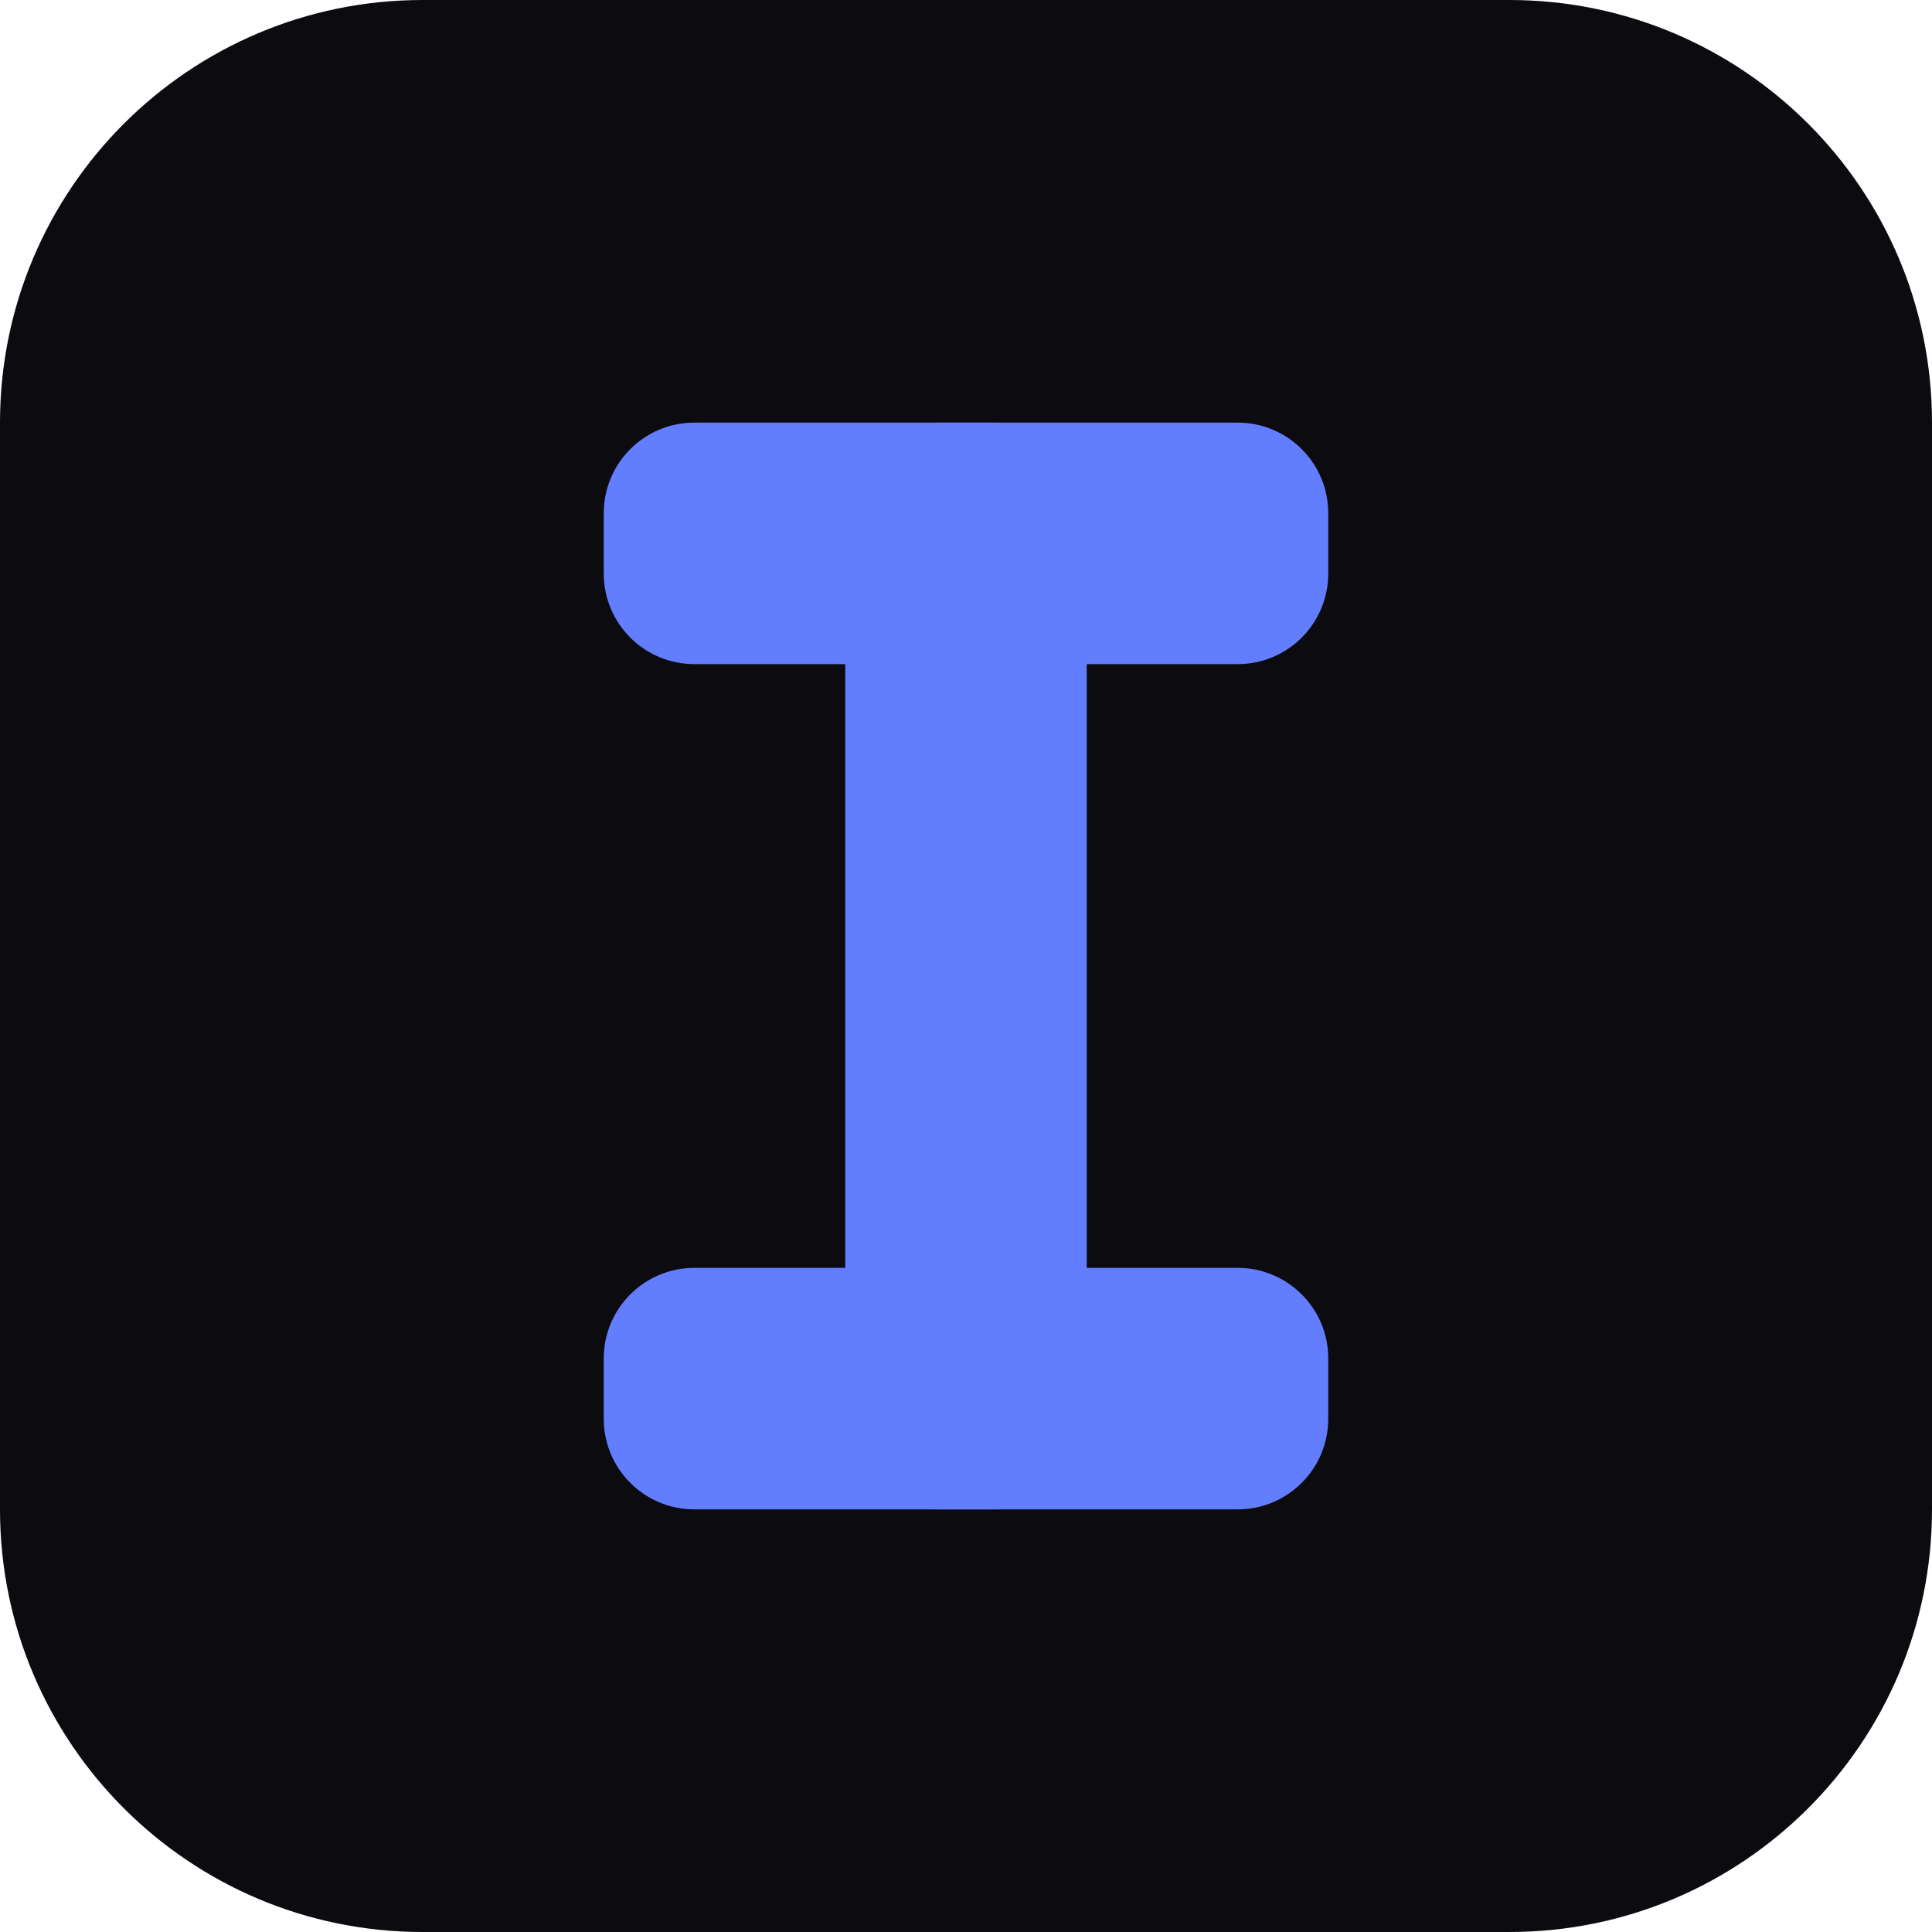
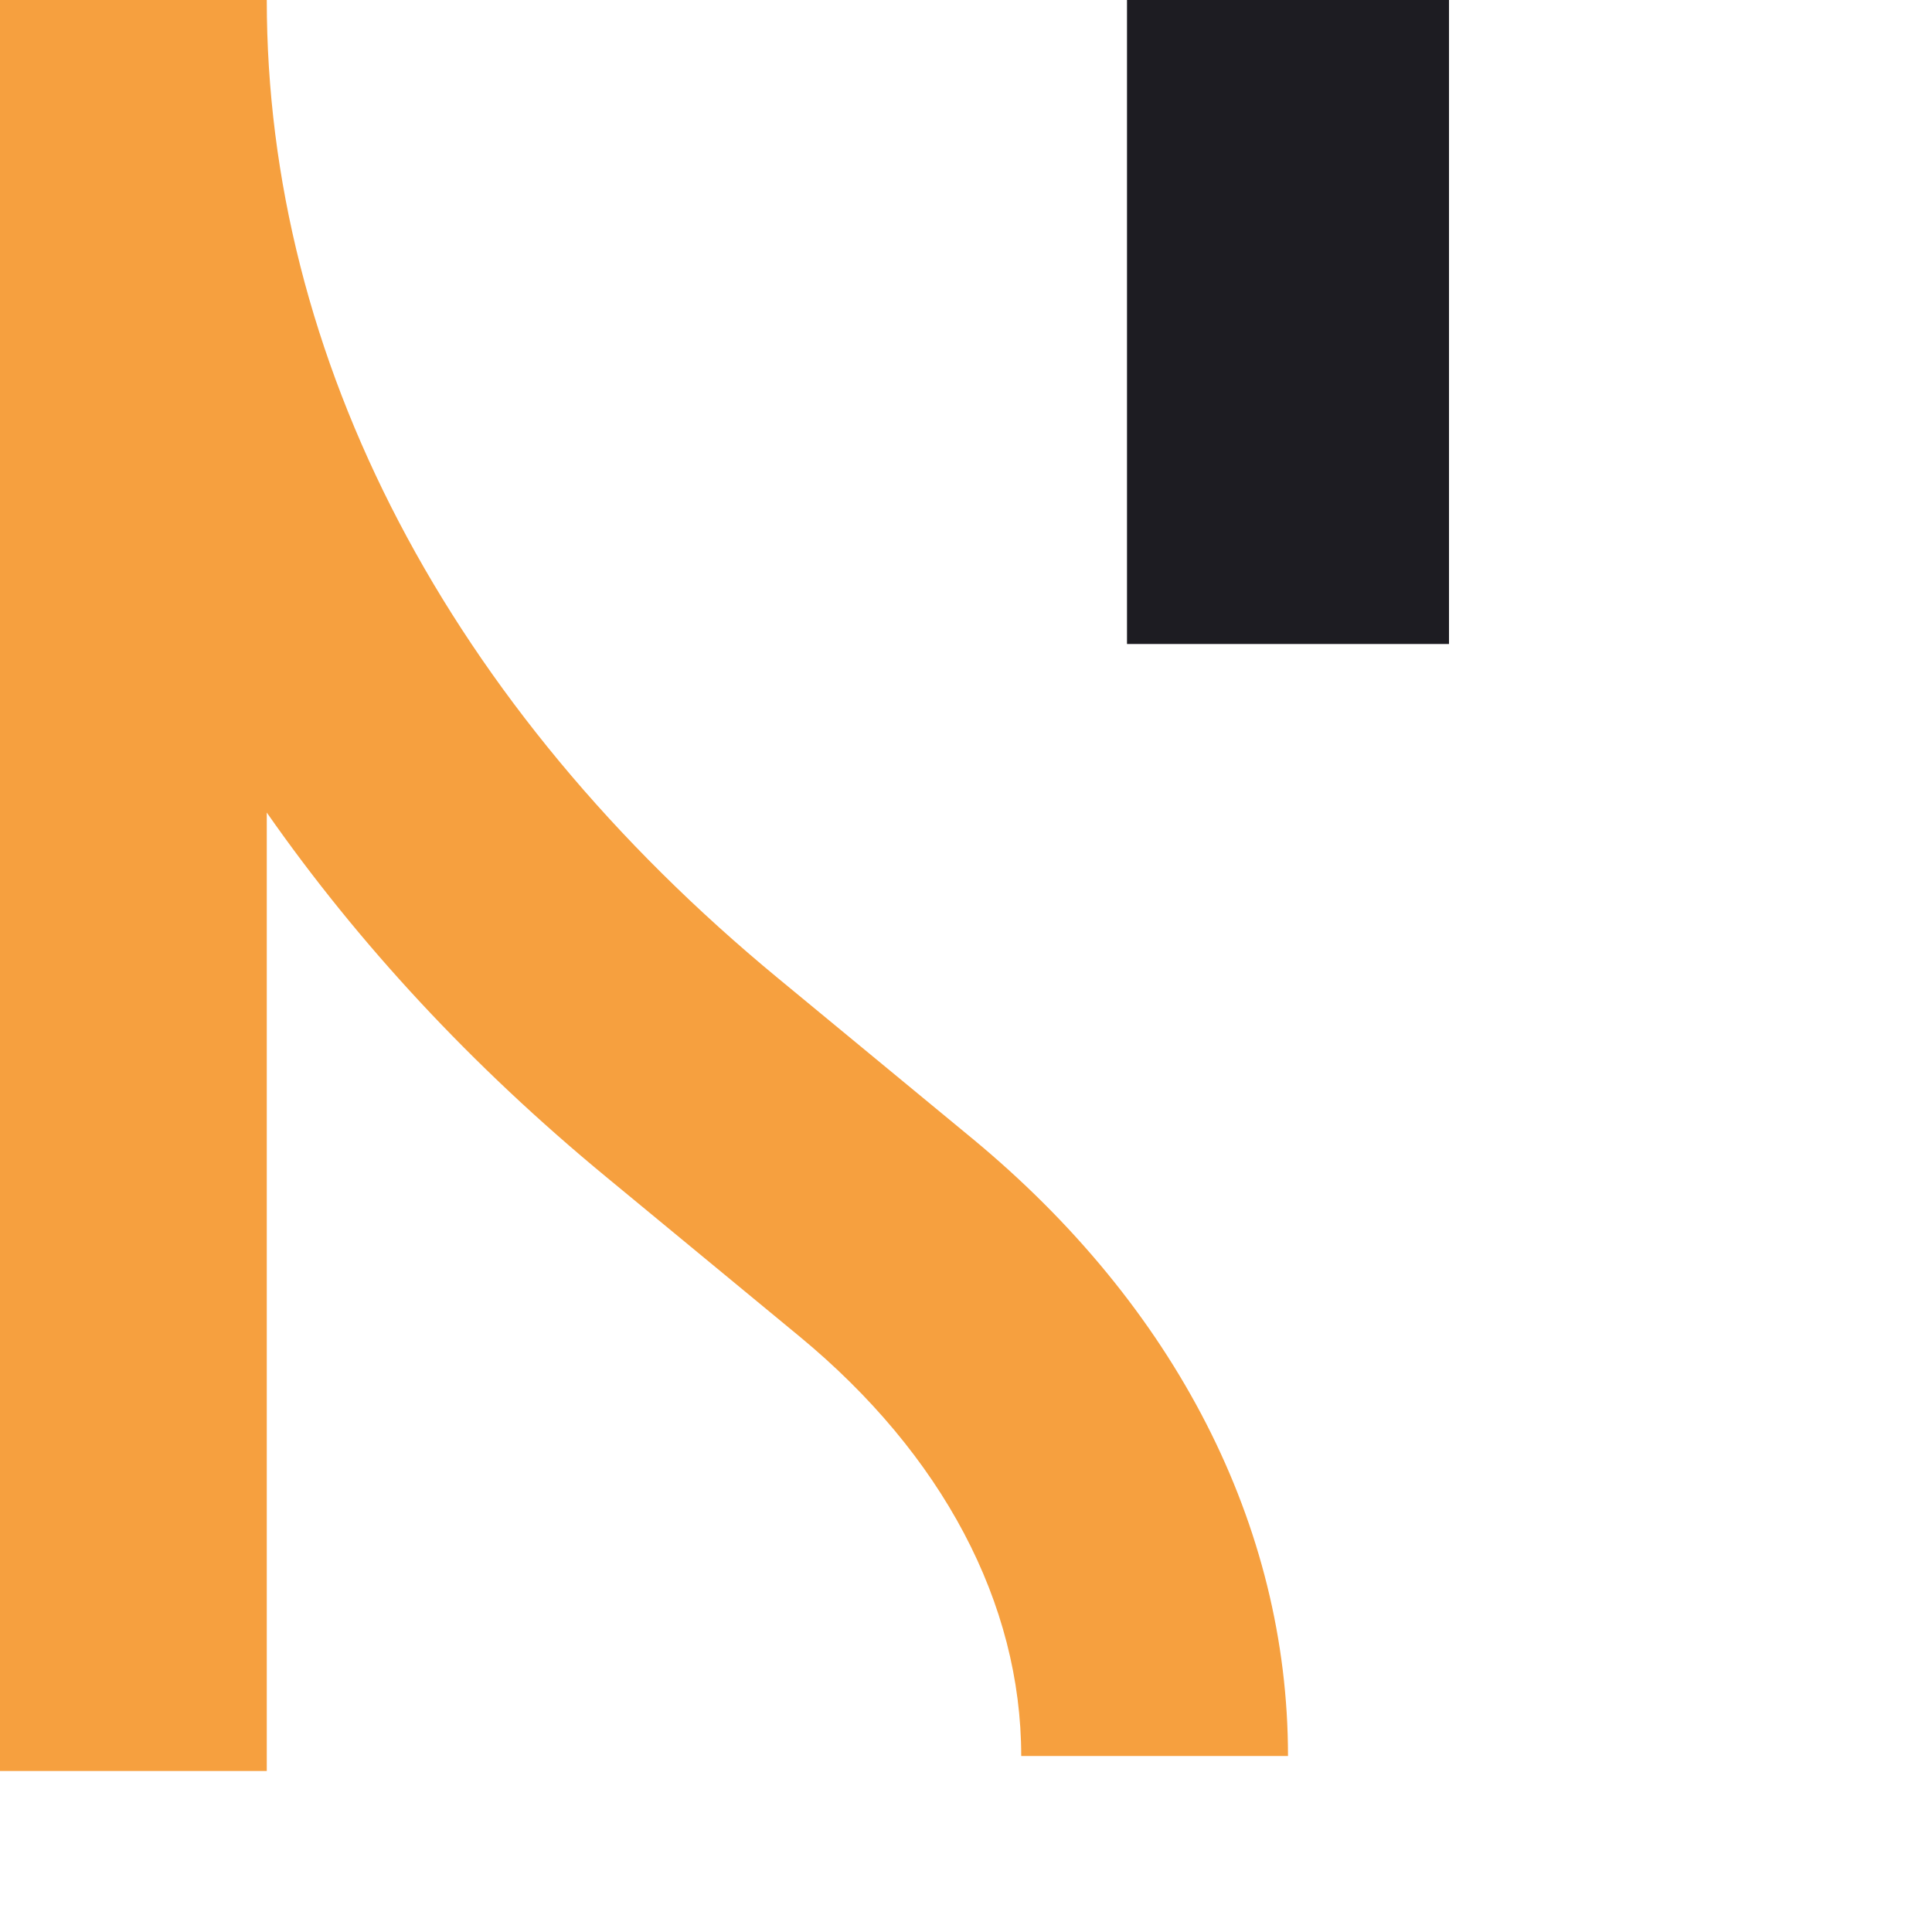
- <svg xmlns="http://www.w3.org/2000/svg" viewBox="0 0 32 32">
-   <rect width="32" height="32" rx="7" fill="#0B0B10" />
-   <rect x="14" y="7" width="4" height="18" rx="1.5" fill="#637DFF" />
-   <rect x="10" y="7" width="12" height="4" rx="1.5" fill="#637DFF" />
-   <rect x="10" y="21" width="12" height="4" rx="1.5" fill="#637DFF" />
+ <svg xmlns="http://www.w3.org/2000/svg" viewBox="0 0 12 12" role="img" aria-label="Nebbos">
+   <path d="M6.036 7.069L4.835 6.078C2.786 4.389 1.657 2.23 1.657 0H0V11H1.657V5.047C2.224 5.859 2.928 6.62 3.765 7.31L4.966 8.301C5.854 9.034 6.343 9.958 6.343 10.907H8C8 9.477 7.302 8.114 6.036 7.069Z" fill="#F6A03F" />
+   <path d="M9 0H7L7 4H9L9 0Z" fill="#1D1C22" />
</svg>
